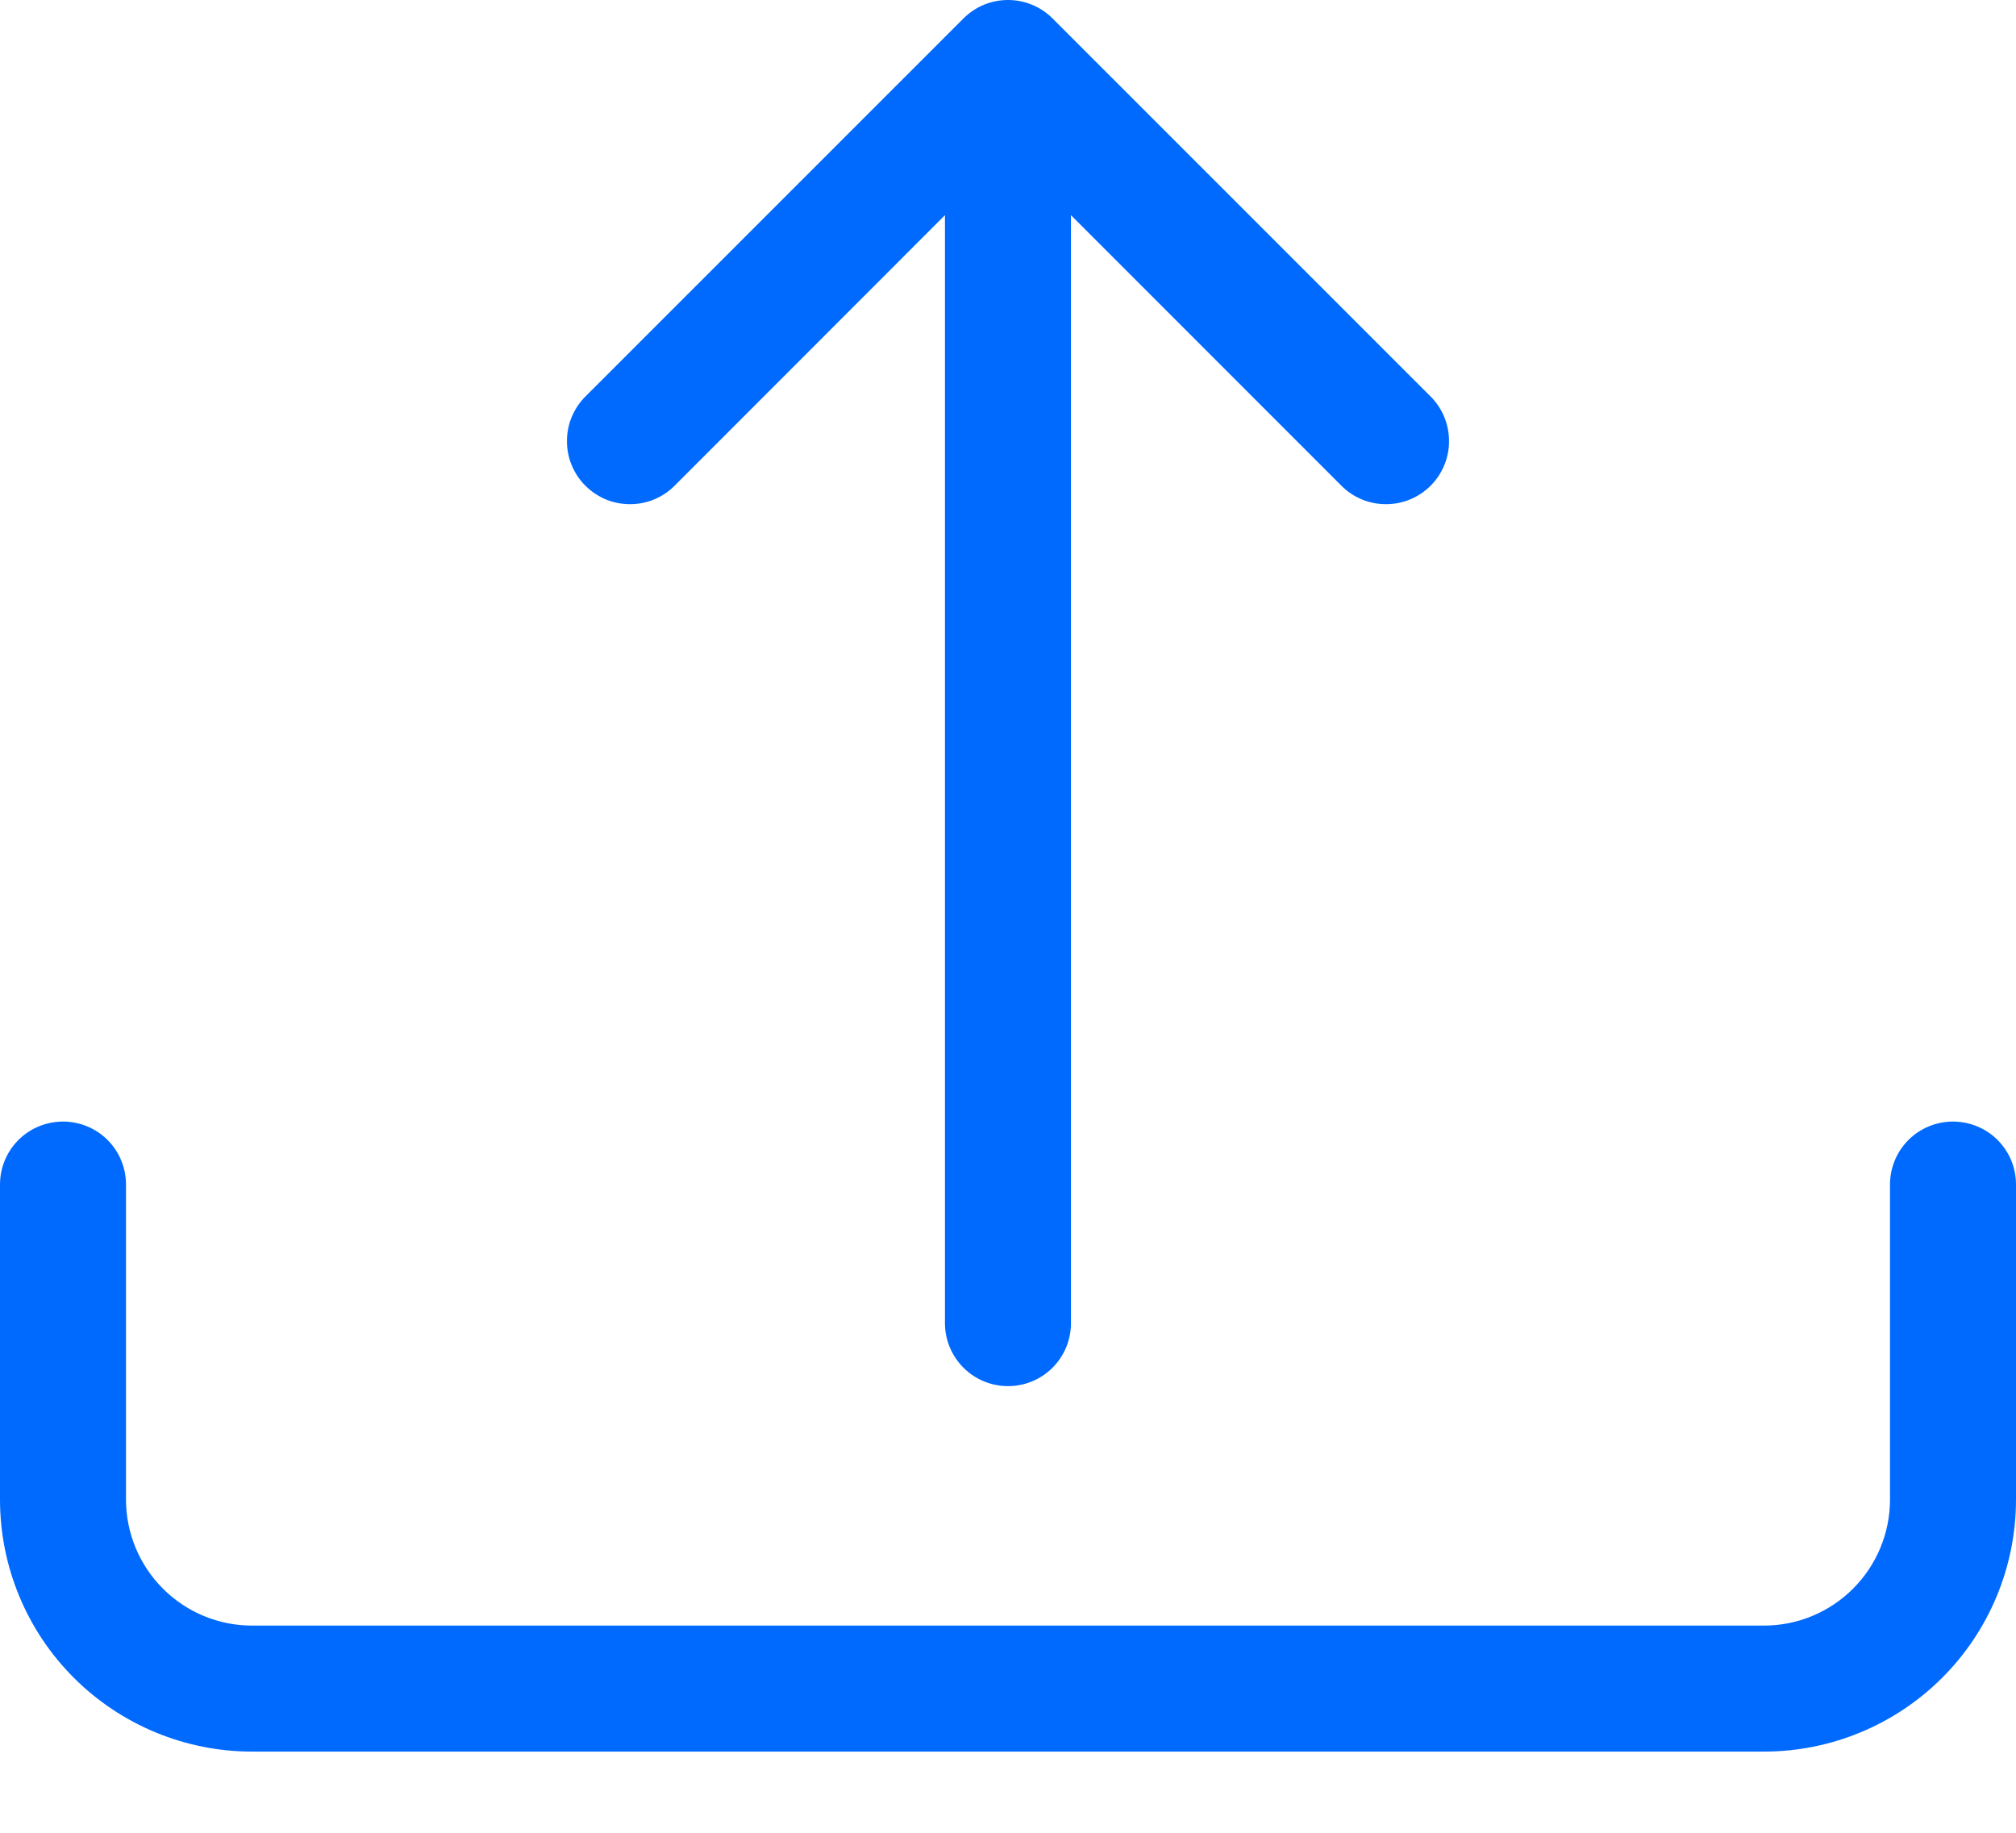
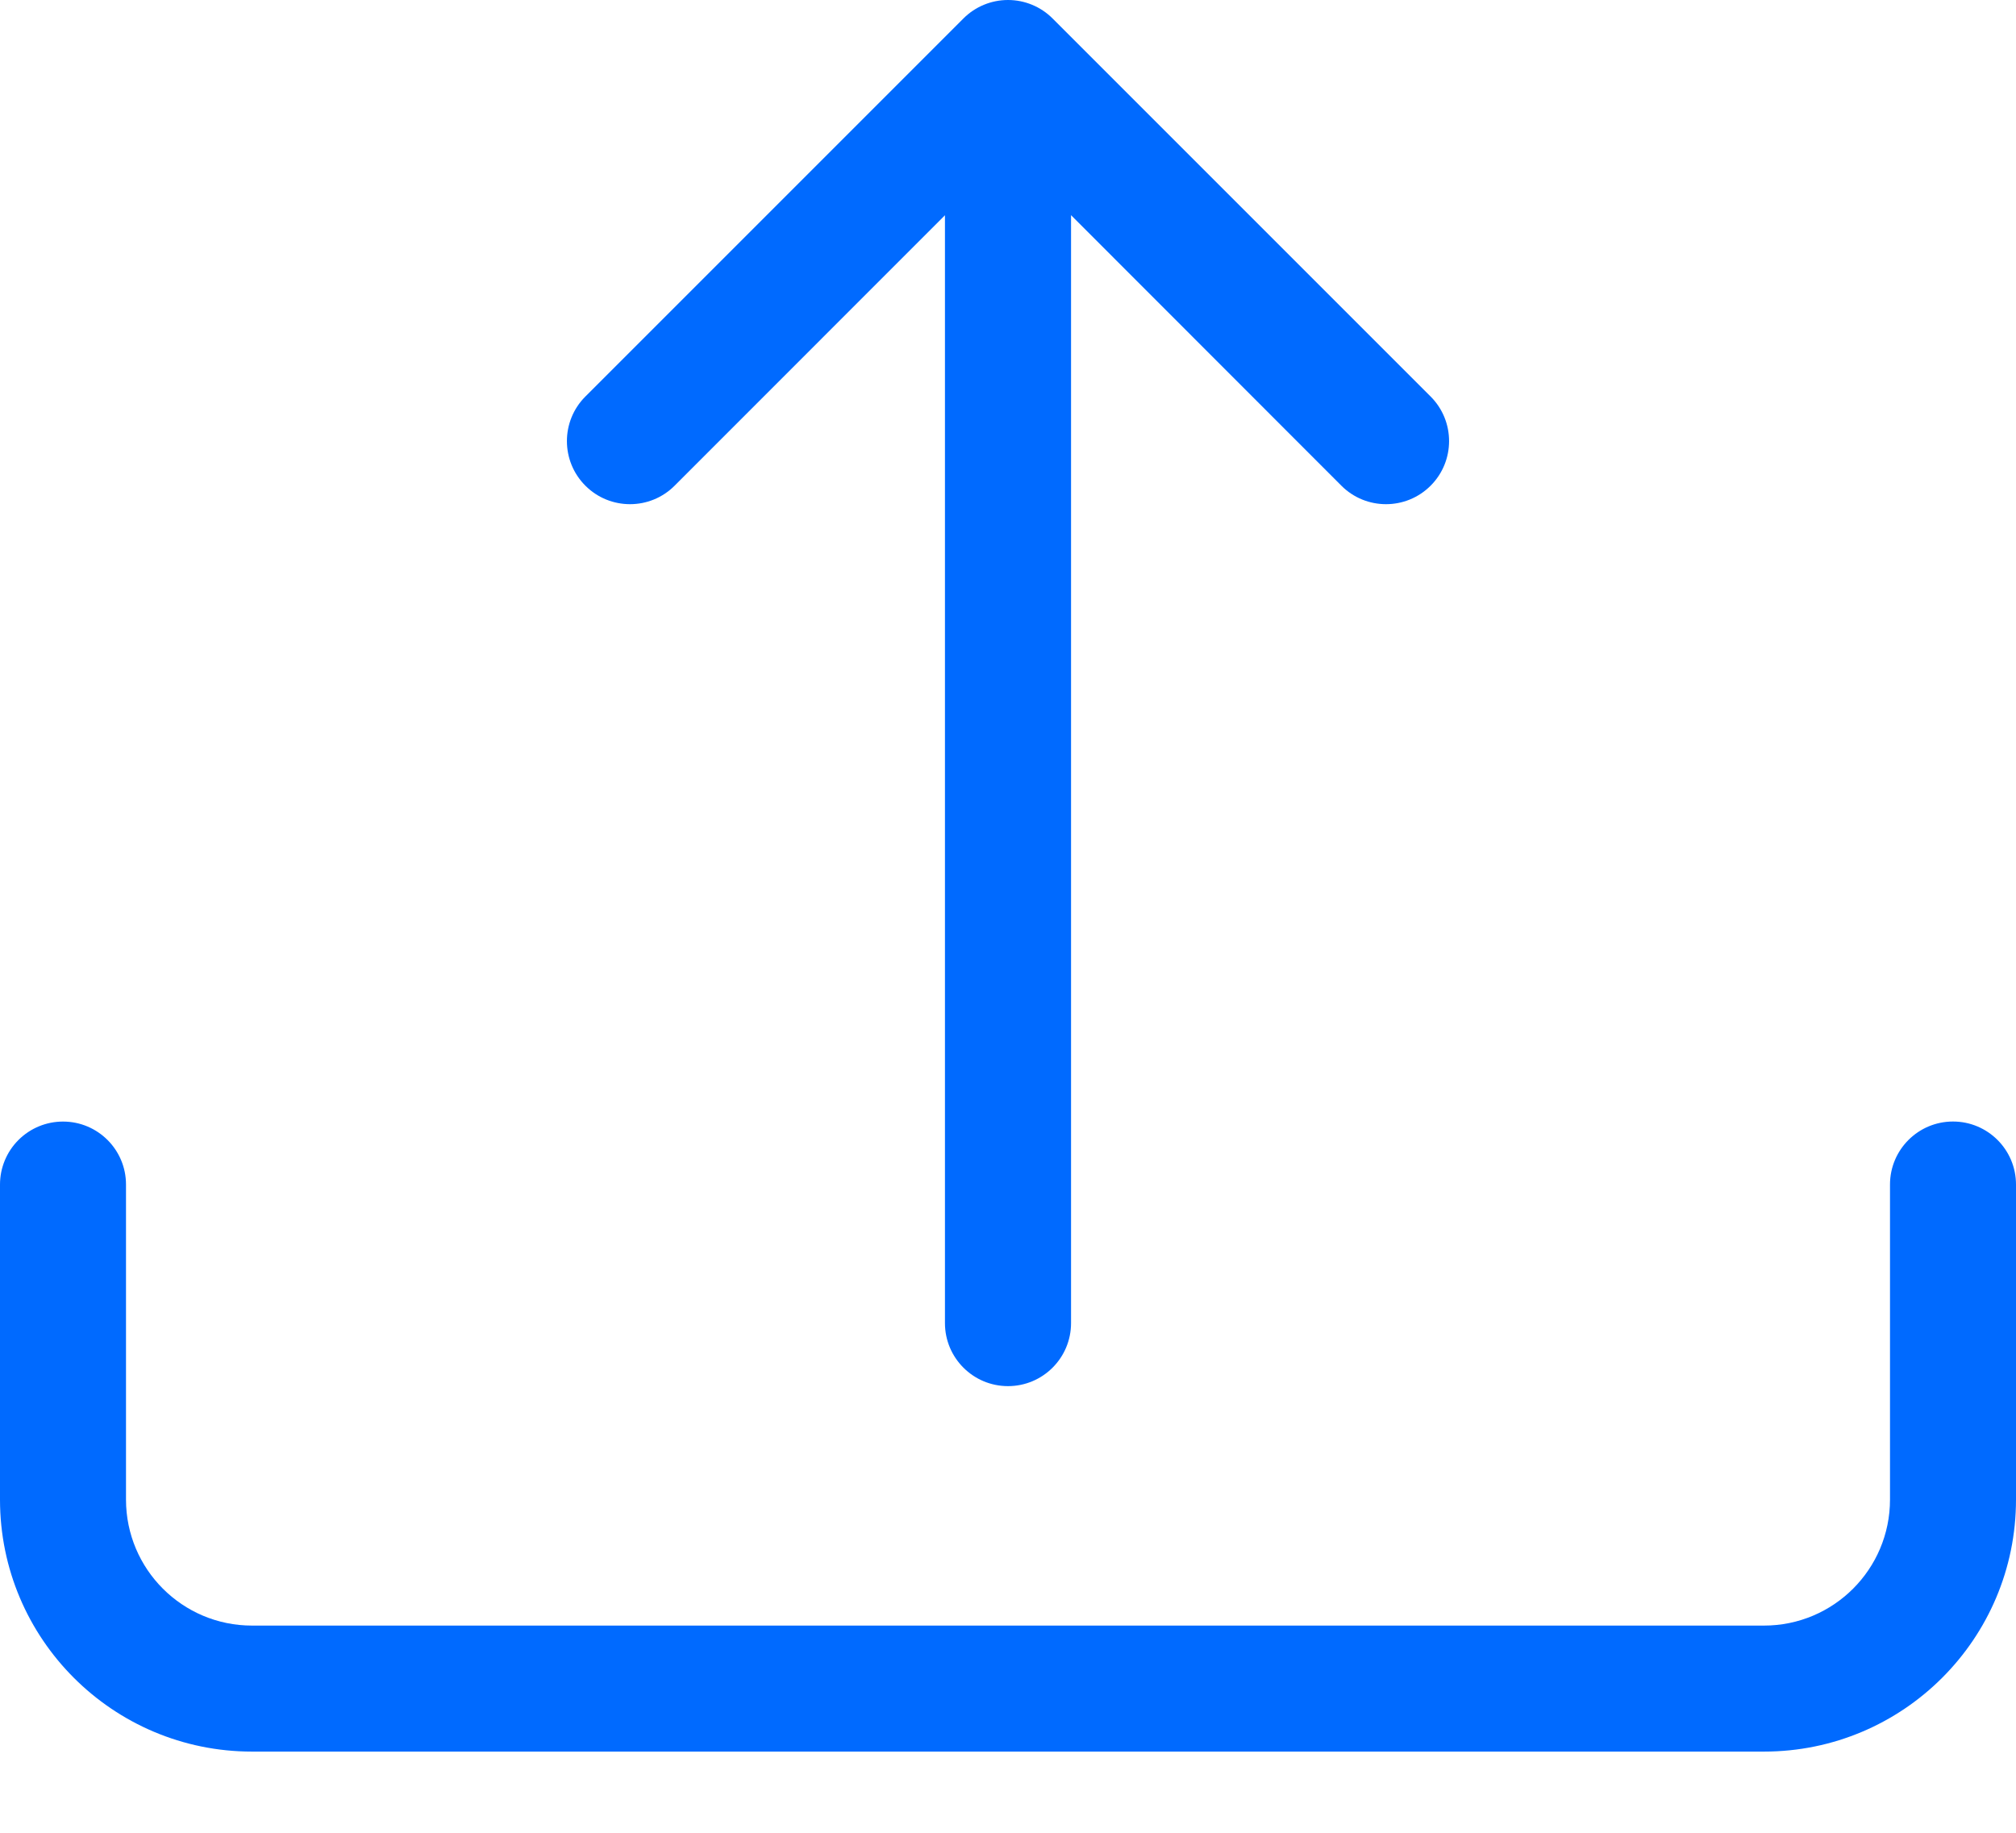
- <svg xmlns="http://www.w3.org/2000/svg" width="22" height="20" viewBox="0 0 22 20" fill="none">
-   <path d="M0.688 12.239C0.87 12.239 1.045 12.311 1.174 12.44C1.303 12.569 1.375 12.744 1.375 12.926V16.364C1.375 16.728 1.52 17.078 1.778 17.336C2.036 17.594 2.385 17.739 2.75 17.739H19.25C19.615 17.739 19.964 17.594 20.222 17.336C20.48 17.078 20.625 16.728 20.625 16.364V12.926C20.625 12.744 20.697 12.569 20.826 12.44C20.955 12.311 21.13 12.239 21.312 12.239C21.495 12.239 21.67 12.311 21.799 12.44C21.928 12.569 22 12.744 22 12.926V16.364C22 17.093 21.71 17.793 21.195 18.308C20.679 18.824 19.979 19.114 19.25 19.114H2.75C2.021 19.114 1.321 18.824 0.805 18.308C0.29 17.793 0 17.093 0 16.364V12.926C0 12.744 0.072 12.569 0.201 12.44C0.33 12.311 0.505 12.239 0.688 12.239Z" fill="#006AFF" />
-   <path d="M10.513 0.202C10.577 0.138 10.653 0.087 10.736 0.052C10.82 0.018 10.909 0 11 0C11.09 0 11.18 0.018 11.263 0.052C11.347 0.087 11.423 0.138 11.487 0.202L15.612 4.327C15.741 4.456 15.813 4.631 15.813 4.814C15.813 4.996 15.741 5.171 15.612 5.3C15.482 5.43 15.307 5.502 15.125 5.502C14.942 5.502 14.767 5.43 14.638 5.3L11.687 2.348V14.439C11.687 14.621 11.615 14.796 11.486 14.925C11.357 15.054 11.182 15.126 11 15.126C10.818 15.126 10.643 15.054 10.514 14.925C10.385 14.796 10.312 14.621 10.312 14.439V2.348L7.362 5.3C7.298 5.364 7.222 5.415 7.138 5.45C7.055 5.484 6.965 5.502 6.875 5.502C6.784 5.502 6.695 5.484 6.611 5.45C6.528 5.415 6.452 5.364 6.388 5.3C6.324 5.237 6.274 5.161 6.239 5.077C6.204 4.994 6.187 4.904 6.187 4.814C6.187 4.723 6.204 4.634 6.239 4.55C6.274 4.467 6.324 4.391 6.388 4.327L10.513 0.202Z" fill="#006AFF" />
+ <svg xmlns="http://www.w3.org/2000/svg" width="22" height="20" fill="none">
+   <path d="M.688 12.239a.687.687 0 0 1 .687.687v3.438a1.375 1.375 0 0 0 1.375 1.375h16.5a1.375 1.375 0 0 0 1.375-1.375v-3.438a.687.687 0 1 1 1.375 0v3.438a2.75 2.75 0 0 1-2.75 2.75H2.75A2.75 2.75 0 0 1 0 16.364v-3.438a.687.687 0 0 1 .688-.687Z" fill="#006AFF" />
+   <path d="M10.513.202a.688.688 0 0 1 .974 0l4.125 4.125a.688.688 0 1 1-.974.973l-2.95-2.952v12.09a.687.687 0 1 1-1.376 0V2.349L7.362 5.3a.688.688 0 0 1-.974-.973L10.513.202Z" fill="#006AFF" />
</svg>
